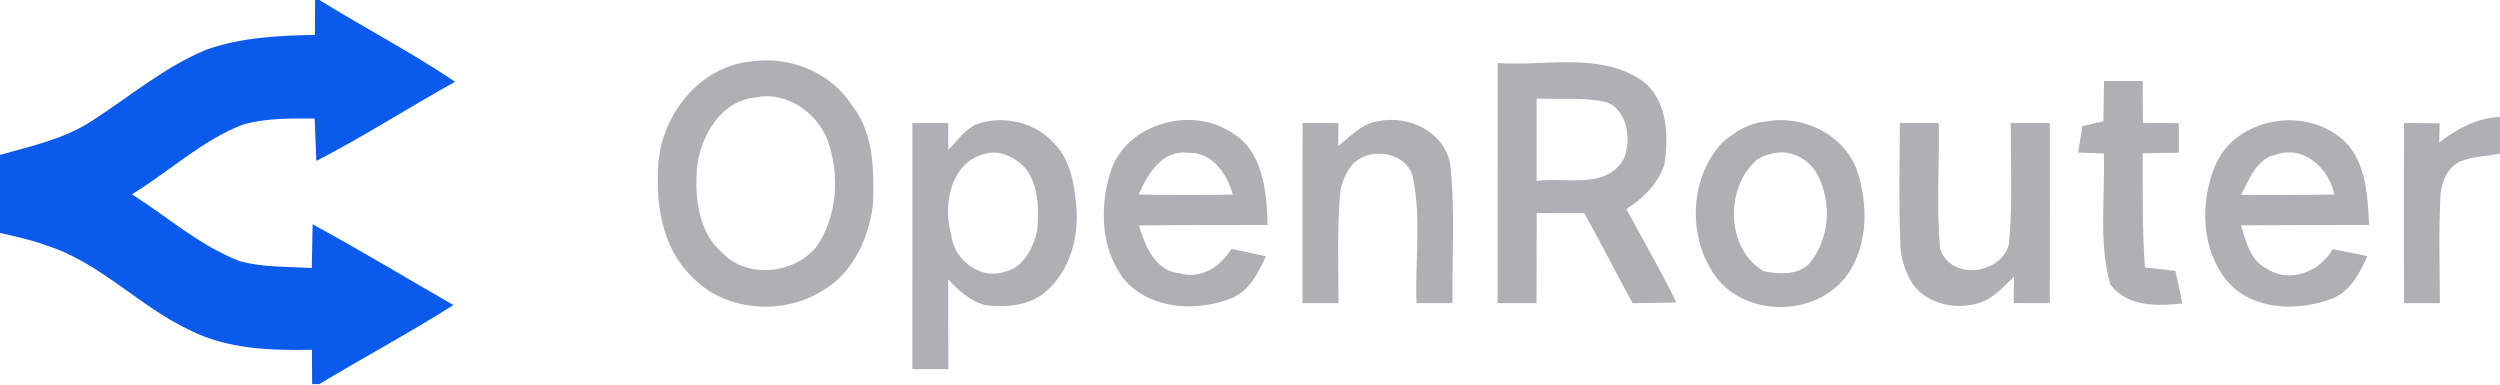
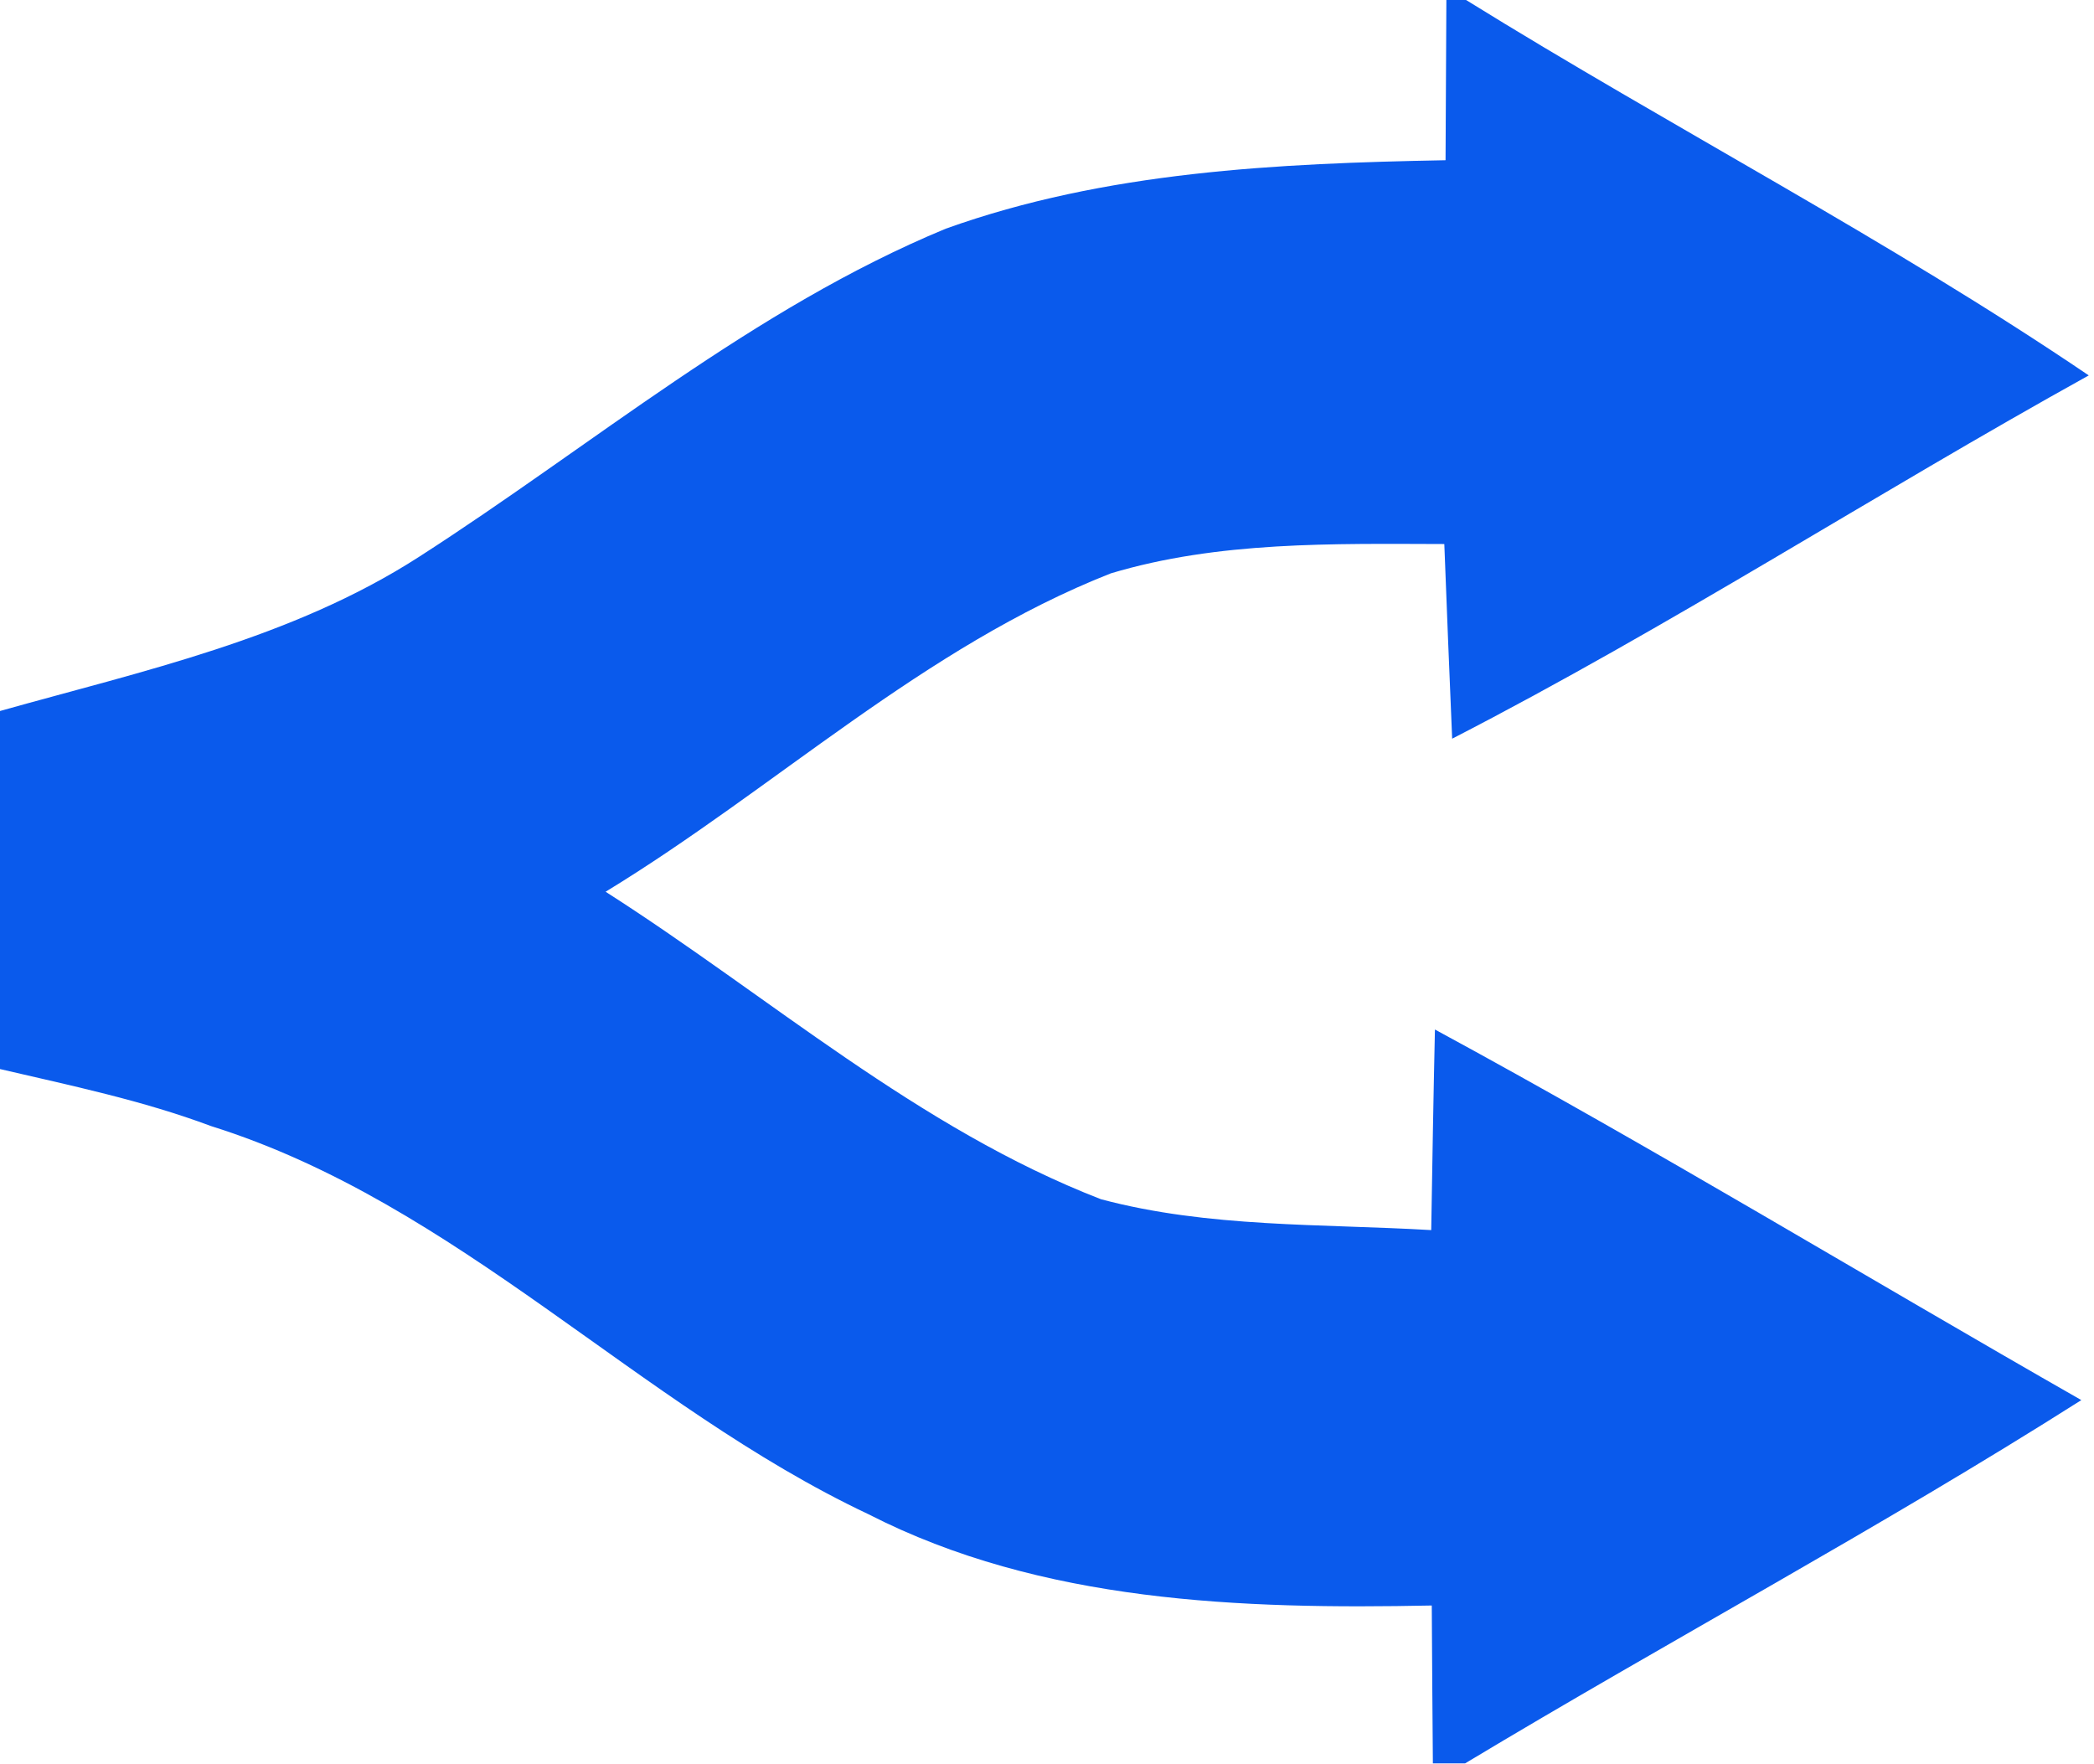
- <svg xmlns="http://www.w3.org/2000/svg" width="833pt" height="128pt" viewBox="0 0 833 128" version="1.1">
-   <g id="#0a5aecff">
-     <path fill="#0a5aec" opacity="1.00" d=" M 104.99 0.00 L 106.42 0.00 C 121.37 9.27 137.05 17.38 151.62 27.25 C 136.11 35.85 121.19 45.50 105.41 53.62 C 105.21 48.91 105.02 44.20 104.84 39.49 C 96.76 39.47 88.43 39.28 80.63 41.62 C 67.06 46.96 56.28 57.22 43.96 64.73 C 55.83 72.31 66.65 81.91 79.92 87.05 C 87.72 89.13 95.89 88.82 103.89 89.29 C 103.97 84.43 104.05 79.58 104.16 74.73 C 120.01 83.32 135.42 92.69 151.08 101.63 C 136.46 110.91 121.18 119.08 106.35 128.00 L 104.01 128.00 C 103.98 124.18 103.95 120.36 103.93 116.54 C 90.13 116.82 75.58 116.33 63.05 109.92 C 46.28 102.00 33.27 87.37 15.32 81.74 C 10.35 79.88 5.15 78.80 0.00 77.60 L 0.00 51.61 C 10.39 48.69 21.20 46.35 30.40 40.43 C 43.02 32.32 54.68 22.39 68.65 16.60 C 80.24 12.44 92.74 11.86 104.93 11.63 C 104.95 7.75 104.97 3.88 104.99 0.00 Z" />
-   </g>
-   <g id="#aeb0b4ff">
-     <path fill="#aeb0b4" opacity="1.00" d=" M 250.41 20.46 C 263.21 18.61 276.80 24.10 283.88 35.08 C 291.17 44.27 291.27 56.85 290.90 67.98 C 289.50 79.28 284.23 91.14 273.94 96.92 C 260.52 105.33 241.04 103.68 230.17 91.82 C 220.41 82.15 218.46 67.59 219.36 54.53 C 220.59 37.98 233.31 21.99 250.41 20.46 M 251.45 32.53 C 240.28 33.68 233.62 45.05 232.30 55.30 C 231.37 65.33 232.54 77.29 240.71 84.30 C 248.96 92.83 264.09 91.33 271.68 82.69 C 279.01 72.54 279.89 58.69 275.90 47.07 C 272.37 37.46 261.87 30.14 251.45 32.53 Z" />
-     <path fill="#aeb0b4" opacity="1.00" d=" M 499.01 20.99 C 514.49 22.11 531.89 17.48 545.95 26.08 C 555.57 31.98 556.12 44.73 554.61 54.67 C 552.59 61.11 547.54 66.13 541.91 69.61 C 547.44 80.00 553.41 90.17 558.58 100.77 C 553.69 100.87 548.85 100.98 543.99 101.03 C 538.53 91.09 533.41 80.98 527.92 71.05 C 522.62 71.01 517.32 70.99 512.03 70.99 C 511.98 80.99 512.00 91.00 511.97 101.00 C 507.62 101.00 503.32 101.00 499.00 101.00 C 498.99 74.33 498.99 47.66 499.01 20.99 M 512.00 32.82 C 512.00 41.97 512.00 51.12 511.99 60.28 C 521.52 58.91 535.09 63.31 541.00 53.01 C 543.85 46.52 542.22 35.58 534.16 33.77 C 526.87 32.44 519.35 33.14 512.00 32.82 Z" />
-     <path fill="#aeb0b4" opacity="1.00" d=" M 701.06 27.00 C 705.33 27.00 709.65 27.00 713.95 27.00 C 713.95 31.65 714.00 36.29 714.05 40.93 C 718.02 40.97 722.00 41.02 725.99 41.06 C 725.99 43.52 725.99 48.43 725.99 50.89 C 721.96 50.95 717.94 51.01 713.94 51.07 C 714.00 63.75 713.77 76.46 714.69 89.12 C 718.05 89.50 721.45 89.90 724.84 90.25 C 725.63 93.86 726.42 97.48 727.17 101.11 C 718.78 102.05 708.76 102.28 703.16 94.80 C 699.13 80.65 701.52 65.64 700.99 51.13 C 698.13 51.04 695.27 50.95 692.43 50.85 C 692.78 48.66 693.49 44.26 693.84 42.06 C 696.16 41.48 698.50 40.93 700.86 40.41 C 700.90 35.94 700.99 31.47 701.06 27.00 Z" />
-     <path fill="#aeb0b4" opacity="1.00" d=" M 325.35 41.42 C 334.41 38.09 345.45 40.87 351.70 48.27 C 356.51 53.41 357.84 60.70 358.50 67.45 C 359.77 78.18 356.80 90.12 348.31 97.31 C 342.78 101.92 335.16 102.53 328.31 101.67 C 323.32 100.36 319.34 96.80 315.94 93.06 C 315.97 103.04 316.00 113.02 316.00 123.00 C 311.99 123.00 308.00 123.00 304.00 123.00 C 303.99 95.66 303.98 68.33 304.01 41.00 C 307.99 40.99 311.97 40.99 315.96 41.01 C 315.92 43.97 316.00 46.95 315.98 49.91 C 318.95 46.96 321.40 43.16 325.35 41.42 M 327.44 51.46 C 316.67 54.55 314.08 68.56 316.93 78.05 C 317.69 86.28 326.31 93.32 334.59 90.60 C 340.93 89.40 344.39 82.47 345.62 76.66 C 346.17 69.81 346.16 61.96 341.76 56.22 C 338.30 52.28 332.73 49.55 327.44 51.46 Z" />
-     <path fill="#aeb0b4" opacity="1.00" d=" M 369.84 57.88 C 374.50 41.59 396.23 35.08 410.04 43.98 C 420.86 49.84 422.11 63.99 422.38 74.97 C 408.08 75.01 393.78 74.95 379.49 75.11 C 381.53 81.81 384.87 90.33 392.94 91.03 C 400.05 93.20 406.83 88.86 410.27 82.92 C 414.12 83.67 417.95 84.55 421.79 85.39 C 419.32 90.90 416.22 96.95 410.35 99.37 C 398.85 103.87 384.14 103.28 375.18 93.82 C 366.93 84.03 366.24 69.74 369.84 57.88 M 379.38 64.82 C 389.84 65.00 400.30 65.00 410.77 64.84 C 408.93 58.07 403.96 50.62 396.06 50.93 C 387.21 49.69 382.44 58.00 379.38 64.82 Z" />
-     <path fill="#aeb0b4" opacity="1.00" d=" M 459.42 40.38 C 469.50 38.20 481.40 44.09 483.23 54.82 C 484.88 70.14 483.78 85.61 483.97 101.00 C 479.97 101.01 475.97 101.00 471.99 101.00 C 471.43 87.37 473.60 73.46 470.92 60.00 C 469.67 50.46 455.87 48.41 450.25 55.25 C 448.28 57.93 446.89 61.10 446.52 64.41 C 445.50 76.58 446.01 88.80 445.99 101.00 C 441.99 101.00 438.00 101.00 434.01 101.00 C 433.97 81.00 433.98 61.00 434.02 41.00 C 438.00 40.99 441.98 41.00 445.98 41.02 C 445.94 43.57 445.91 46.12 445.88 48.67 C 450.02 45.41 453.89 40.95 459.42 40.38 Z" />
-     <path fill="#aeb0b4" opacity="1.00" d=" M 588.45 40.50 C 600.81 38.13 614.68 44.92 618.86 57.09 C 622.39 68.00 622.50 81.09 615.95 90.95 C 606.45 105.22 582.95 106.23 572.17 92.83 C 562.25 79.99 562.61 59.76 573.69 47.69 C 577.80 44.01 582.81 40.90 588.45 40.50 M 589.43 51.48 C 587.94 51.79 586.53 52.43 585.31 53.32 C 574.64 62.71 575.11 82.95 587.65 90.38 C 592.48 91.29 599.05 91.85 602.84 87.84 C 609.62 79.76 610.48 67.59 605.66 58.34 C 602.65 52.64 595.77 49.21 589.43 51.48 Z" />
-     <path fill="#aeb0b4" opacity="1.00" d=" M 737.82 55.87 C 743.82 40.12 765.77 35.39 778.84 45.15 C 788.28 51.61 788.91 64.61 789.38 74.97 C 775.16 75.01 760.94 74.96 746.73 75.07 C 748.28 80.47 749.86 86.90 755.39 89.57 C 763.08 94.57 773.06 90.47 777.23 83.02 C 781.07 83.78 784.95 84.51 788.80 85.33 C 786.35 90.88 783.24 96.95 777.35 99.37 C 765.98 103.85 750.77 103.60 742.21 93.79 C 733.50 83.43 733.00 68.03 737.82 55.87 M 758.44 51.51 C 751.87 52.76 749.51 59.76 746.69 64.93 C 757.04 65.01 767.40 64.99 777.77 64.83 C 776.10 56.17 767.61 48.28 758.44 51.51 Z" />
-     <path fill="#aeb0b4" opacity="1.00" d=" M 812.75 47.48 C 818.61 42.89 825.37 39.28 833.00 38.96 L 833.00 51.15 C 828.60 52.15 823.91 52.00 819.75 53.81 C 815.48 55.78 813.49 60.57 813.18 65.02 C 812.54 77.00 812.93 89.00 812.97 101.00 C 808.97 101.00 804.99 101.00 801.02 101.00 C 800.97 81.00 800.97 60.99 801.02 40.99 C 804.96 41.01 808.92 41.05 812.89 41.08 C 812.86 42.68 812.78 45.88 812.75 47.48 Z" />
-     <path fill="#aeb0b4" opacity="1.00" d=" M 633.02 41.00 C 637.33 41.00 641.68 41.00 646.02 41.00 C 646.21 54.89 645.21 68.86 646.41 82.70 C 649.72 93.69 666.84 91.51 669.34 81.37 C 670.71 67.97 669.88 54.45 670.00 41.00 C 674.30 41.00 678.66 41.00 682.99 41.00 C 683.02 61.00 683.02 81.00 682.98 101.00 C 678.98 101.01 674.99 101.00 671.02 100.99 C 670.90 98.04 671.09 95.14 671.07 92.20 C 667.46 95.64 664.00 99.66 659.03 101.08 C 651.44 103.27 642.14 101.28 637.33 94.69 C 634.58 90.32 633.05 85.18 633.18 79.99 C 632.62 67.00 633.00 54.00 633.02 41.00 Z" />
-   </g>
+ <svg xmlns="http://www.w3.org/2000/svg" width="152" height="128" viewBox="0 0 152 128">
+   <path fill="#0a5aec" d="M 104.99 0.00 L 106.42 0.00 C 121.37 9.27 137.05 17.38 151.62 27.25 C 136.11 35.85 121.19 45.50 105.41 53.62 C 105.21 48.91 105.02 44.20 104.84 39.49 C 96.76 39.47 88.43 39.28 80.63 41.62 C 67.06 46.96 56.28 57.22 43.96 64.73 C 55.83 72.31 66.65 81.91 79.92 87.05 C 87.72 89.13 95.89 88.82 103.89 89.29 C 103.97 84.43 104.05 79.58 104.16 74.73 C 120.01 83.32 135.42 92.69 151.08 101.63 C 136.46 110.91 121.18 119.08 106.35 128.00 L 104.01 128.00 C 103.98 124.18 103.95 120.36 103.93 116.54 C 90.13 116.82 75.58 116.33 63.05 109.92 C 46.28 102.00 33.27 87.37 15.32 81.74 C 10.35 79.88 5.15 78.80 0.00 77.60 L 0.00 51.61 C 10.39 48.69 21.20 46.35 30.40 40.43 C 43.02 32.32 54.68 22.39 68.65 16.60 C 80.24 12.44 92.74 11.86 104.93 11.63 C 104.95 7.75 104.97 3.88 104.99 0.00 Z" />
</svg>
